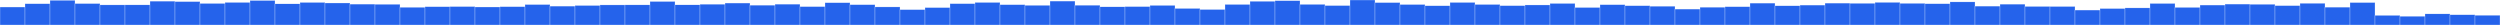
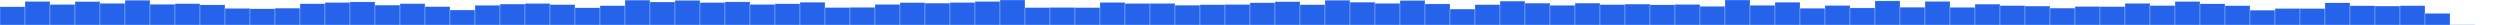
<svg xmlns="http://www.w3.org/2000/svg" preserveAspectRatio="none" viewBox="0 0 100 1">
-   <rect fill="#2563EB" height="0.719" stroke="#EFF6FF" stroke-width="0.01" width="1" x="0" y="0.281" />
-   <rect fill="#2563EB" height="0.85" stroke="#EFF6FF" stroke-width="0.01" width="1" x="1" y="0.15" />
-   <rect fill="#2563EB" height="0.988" stroke="#EFF6FF" stroke-width="0.01" width="1" x="2" y="0.012" />
-   <rect fill="#2563EB" height="0.857" stroke="#EFF6FF" stroke-width="0.01" width="1" x="3" y="0.143" />
-   <rect fill="#2563EB" height="0.803" stroke="#EFF6FF" stroke-width="0.01" width="1" x="4" y="0.197" />
-   <rect fill="#2563EB" height="0.804" stroke="#EFF6FF" stroke-width="0.01" width="1" x="5" y="0.196" />
-   <rect fill="#2563EB" height="0.954" stroke="#EFF6FF" stroke-width="0.01" width="1" x="6" y="0.046" />
-   <rect fill="#2563EB" height="0.935" stroke="#EFF6FF" stroke-width="0.01" width="1" x="7" y="0.065" />
-   <rect fill="#2563EB" height="0.862" stroke="#EFF6FF" stroke-width="0.01" width="1" x="8" y="0.138" />
-   <rect fill="#2563EB" height="0.903" stroke="#EFF6FF" stroke-width="0.01" width="1" x="9" y="0.097" />
-   <rect fill="#2563EB" height="0.98" stroke="#EFF6FF" stroke-width="0.01" width="1" x="10" y="0.02" />
-   <rect fill="#2563EB" height="0.845" stroke="#EFF6FF" stroke-width="0.01" width="1" x="11" y="0.155" />
-   <rect fill="#2563EB" height="0.902" stroke="#EFF6FF" stroke-width="0.01" width="1" x="12" y="0.098" />
-   <rect fill="#2563EB" height="0.88" stroke="#EFF6FF" stroke-width="0.01" width="1" x="13" y="0.12" />
-   <rect fill="#2563EB" height="0.836" stroke="#EFF6FF" stroke-width="0.01" width="1" x="14" y="0.164" />
-   <rect fill="#2563EB" height="0.828" stroke="#EFF6FF" stroke-width="0.01" width="1" x="15" y="0.172" />
-   <rect fill="#2563EB" height="0.708" stroke="#EFF6FF" stroke-width="0.01" width="1" x="16" y="0.292" />
-   <rect fill="#2563EB" height="0.731" stroke="#EFF6FF" stroke-width="0.01" width="1" x="17" y="0.269" />
-   <rect fill="#2563EB" height="0.737" stroke="#EFF6FF" stroke-width="0.01" width="1" x="18" y="0.263" />
-   <rect fill="#2563EB" height="0.72" stroke="#EFF6FF" stroke-width="0.01" width="1" x="19" y="0.28" />
-   <rect fill="#2563EB" height="0.732" stroke="#EFF6FF" stroke-width="0.01" width="1" x="20" y="0.268" />
-   <rect fill="#2563EB" height="0.818" stroke="#EFF6FF" stroke-width="0.01" width="1" x="21" y="0.182" />
-   <rect fill="#2563EB" height="0.756" stroke="#EFF6FF" stroke-width="0.01" width="1" x="22" y="0.244" />
-   <rect fill="#2563EB" height="0.78" stroke="#EFF6FF" stroke-width="0.01" width="1" x="23" y="0.22" />
-   <rect fill="#2563EB" height="0.802" stroke="#EFF6FF" stroke-width="0.01" width="1" x="24" y="0.198" />
-   <rect fill="#2563EB" height="0.804" stroke="#EFF6FF" stroke-width="0.01" width="1" x="25" y="0.196" />
-   <rect fill="#2563EB" height="0.94" stroke="#EFF6FF" stroke-width="0.01" width="1" x="26" y="0.06" />
-   <rect fill="#2563EB" height="0.805" stroke="#EFF6FF" stroke-width="0.01" width="1" x="27" y="0.195" />
-   <rect fill="#2563EB" height="0.831" stroke="#EFF6FF" stroke-width="0.01" width="1" x="28" y="0.169" />
-   <rect fill="#2563EB" height="0.878" stroke="#EFF6FF" stroke-width="0.01" width="1" x="29" y="0.122" />
-   <rect fill="#2563EB" height="0.793" stroke="#EFF6FF" stroke-width="0.01" width="1" x="30" y="0.207" />
-   <rect fill="#2563EB" height="0.834" stroke="#EFF6FF" stroke-width="0.01" width="1" x="31" y="0.166" />
-   <rect fill="#2563EB" height="0.735" stroke="#EFF6FF" stroke-width="0.01" width="1" x="32" y="0.265" />
-   <rect fill="#2563EB" height="0.891" stroke="#EFF6FF" stroke-width="0.01" width="1" x="33" y="0.109" />
-   <rect fill="#2563EB" height="0.812" stroke="#EFF6FF" stroke-width="0.01" width="1" x="34" y="0.188" />
-   <rect fill="#2563EB" height="0.722" stroke="#EFF6FF" stroke-width="0.01" width="1" x="35" y="0.278" />
-   <rect fill="#2563EB" height="0.614" stroke="#EFF6FF" stroke-width="0.01" width="1" x="36" y="0.386" />
-   <rect fill="#2563EB" height="0.696" stroke="#EFF6FF" stroke-width="0.01" width="1" x="37" y="0.304" />
-   <rect fill="#2563EB" height="0.853" stroke="#EFF6FF" stroke-width="0.01" width="1" x="38" y="0.147" />
-   <rect fill="#2563EB" height="0.902" stroke="#EFF6FF" stroke-width="0.01" width="1" x="39" y="0.098" />
-   <rect fill="#2563EB" height="0.812" stroke="#EFF6FF" stroke-width="0.01" width="1" x="40" y="0.188" />
-   <rect fill="#2563EB" height="0.787" stroke="#EFF6FF" stroke-width="0.01" width="1" x="41" y="0.213" />
-   <rect fill="#2563EB" height="0.957" stroke="#EFF6FF" stroke-width="0.01" width="1" x="42" y="0.043" />
-   <rect fill="#2563EB" height="0.791" stroke="#EFF6FF" stroke-width="0.01" width="1" x="43" y="0.209" />
-   <rect fill="#2563EB" height="0.726" stroke="#EFF6FF" stroke-width="0.01" width="1" x="44" y="0.274" />
-   <rect fill="#2563EB" height="0.736" stroke="#EFF6FF" stroke-width="0.01" width="1" x="45" y="0.264" />
-   <rect fill="#2563EB" height="0.784" stroke="#EFF6FF" stroke-width="0.01" width="1" x="46" y="0.216" />
-   <rect fill="#2563EB" height="0.662" stroke="#EFF6FF" stroke-width="0.01" width="1" x="47" y="0.338" />
-   <rect fill="#2563EB" height="0.62" stroke="#EFF6FF" stroke-width="0.01" width="1" x="48" y="0.38" />
-   <rect fill="#2563EB" height="0.822" stroke="#EFF6FF" stroke-width="0.01" width="1" x="49" y="0.178" />
-   <rect fill="#2563EB" height="0.948" stroke="#EFF6FF" stroke-width="0.01" width="1" x="50" y="0.052" />
-   <rect fill="#2563EB" height="0.972" stroke="#EFF6FF" stroke-width="0.01" width="1" x="51" y="0.028" />
-   <rect fill="#2563EB" height="0.825" stroke="#EFF6FF" stroke-width="0.01" width="1" x="52" y="0.175" />
-   <rect fill="#2563EB" height="0.777" stroke="#EFF6FF" stroke-width="0.01" width="1" x="53" y="0.223" />
-   <rect fill="#2563EB" height="1" stroke="#EFF6FF" stroke-width="0.01" width="1" x="54" y="0" />
-   <rect fill="#2563EB" height="0.896" stroke="#EFF6FF" stroke-width="0.01" width="1" x="55" y="0.104" />
-   <rect fill="#2563EB" height="0.819" stroke="#EFF6FF" stroke-width="0.01" width="1" x="56" y="0.181" />
-   <rect fill="#2563EB" height="0.769" stroke="#EFF6FF" stroke-width="0.01" width="1" x="57" y="0.231" />
-   <rect fill="#2563EB" height="0.902" stroke="#EFF6FF" stroke-width="0.01" width="1" x="58" y="0.098" />
-   <rect fill="#2563EB" height="0.821" stroke="#EFF6FF" stroke-width="0.01" width="1" x="59" y="0.179" />
-   <rect fill="#2563EB" height="0.773" stroke="#EFF6FF" stroke-width="0.01" width="1" x="60" y="0.227" />
-   <rect fill="#2563EB" height="0.801" stroke="#EFF6FF" stroke-width="0.01" width="1" x="61" y="0.199" />
-   <rect fill="#2563EB" height="0.862" stroke="#EFF6FF" stroke-width="0.01" width="1" x="62" y="0.138" />
-   <rect fill="#2563EB" height="0.7" stroke="#EFF6FF" stroke-width="0.01" width="1" x="63" y="0.3" />
-   <rect fill="#2563EB" height="0.812" stroke="#EFF6FF" stroke-width="0.01" width="1" x="64" y="0.188" />
-   <rect fill="#2563EB" height="0.771" stroke="#EFF6FF" stroke-width="0.01" width="1" x="65" y="0.229" />
-   <rect fill="#2563EB" height="0.751" stroke="#EFF6FF" stroke-width="0.01" width="1" x="66" y="0.249" />
-   <rect fill="#2563EB" height="0.637" stroke="#EFF6FF" stroke-width="0.01" width="1" x="67" y="0.363" />
-   <rect fill="#2563EB" height="0.711" stroke="#EFF6FF" stroke-width="0.01" width="1" x="68" y="0.289" />
-   <rect fill="#2563EB" height="0.731" stroke="#EFF6FF" stroke-width="0.01" width="1" x="69" y="0.269" />
-   <rect fill="#2563EB" height="0.876" stroke="#EFF6FF" stroke-width="0.01" width="1" x="70" y="0.124" />
-   <rect fill="#2563EB" height="0.768" stroke="#EFF6FF" stroke-width="0.01" width="1" x="71" y="0.232" />
-   <rect fill="#2563EB" height="0.797" stroke="#EFF6FF" stroke-width="0.01" width="1" x="72" y="0.203" />
-   <rect fill="#2563EB" height="0.876" stroke="#EFF6FF" stroke-width="0.01" width="1" x="73" y="0.124" />
-   <rect fill="#2563EB" height="0.867" stroke="#EFF6FF" stroke-width="0.01" width="1" x="74" y="0.133" />
-   <rect fill="#2563EB" height="0.905" stroke="#EFF6FF" stroke-width="0.01" width="1" x="75" y="0.095" />
-   <rect fill="#2563EB" height="0.866" stroke="#EFF6FF" stroke-width="0.01" width="1" x="76" y="0.134" />
-   <rect fill="#2563EB" height="0.85" stroke="#EFF6FF" stroke-width="0.01" width="1" x="77" y="0.15" />
-   <rect fill="#2563EB" height="0.923" stroke="#EFF6FF" stroke-width="0.01" width="1" x="78" y="0.077" />
-   <rect fill="#2563EB" height="0.756" stroke="#EFF6FF" stroke-width="0.01" width="1" x="79" y="0.244" />
-   <rect fill="#2563EB" height="0.834" stroke="#EFF6FF" stroke-width="0.01" width="1" x="80" y="0.166" />
-   <rect fill="#2563EB" height="0.742" stroke="#EFF6FF" stroke-width="0.01" width="1" x="81" y="0.258" />
-   <rect fill="#2563EB" height="0.74" stroke="#EFF6FF" stroke-width="0.01" width="1" x="82" y="0.26" />
-   <rect fill="#2563EB" height="0.598" stroke="#EFF6FF" stroke-width="0.01" width="1" x="83" y="0.402" />
-   <rect fill="#2563EB" height="0.658" stroke="#EFF6FF" stroke-width="0.01" width="1" x="84" y="0.342" />
-   <rect fill="#2563EB" height="0.683" stroke="#EFF6FF" stroke-width="0.01" width="1" x="85" y="0.317" />
-   <rect fill="#2563EB" height="0.861" stroke="#EFF6FF" stroke-width="0.01" width="1" x="86" y="0.139" />
-   <rect fill="#2563EB" height="0.704" stroke="#EFF6FF" stroke-width="0.01" width="1" x="87" y="0.296" />
-   <rect fill="#2563EB" height="0.798" stroke="#EFF6FF" stroke-width="0.01" width="1" x="88" y="0.202" />
-   <rect fill="#2563EB" height="0.837" stroke="#EFF6FF" stroke-width="0.01" width="1" x="89" y="0.163" />
-   <rect fill="#2563EB" height="0.828" stroke="#EFF6FF" stroke-width="0.01" width="1" x="90" y="0.172" />
-   <rect fill="#2563EB" height="0.774" stroke="#EFF6FF" stroke-width="0.01" width="1" x="91" y="0.226" />
-   <rect fill="#2563EB" height="0.868" stroke="#EFF6FF" stroke-width="0.01" width="1" x="92" y="0.132" />
-   <rect fill="#2563EB" height="0.714" stroke="#EFF6FF" stroke-width="0.01" width="1" x="93" y="0.286" />
-   <rect fill="#2563EB" height="0.897" stroke="#EFF6FF" stroke-width="0.01" width="1" x="94" y="0.103" />
-   <rect fill="#2563EB" height="0.385" stroke="#EFF6FF" stroke-width="0.01" width="1" x="95" y="0.615" />
-   <rect fill="#2563EB" height="0.349" stroke="#EFF6FF" stroke-width="0.01" width="1" x="96" y="0.651" />
-   <rect fill="#2563EB" height="0.444" stroke="#EFF6FF" stroke-width="0.01" width="1" x="97" y="0.556" />
-   <rect fill="#2563EB" height="0.409" stroke="#EFF6FF" stroke-width="0.01" width="1" x="98" y="0.591" />
-   <rect fill="#2563EB" height="0.389" stroke="#EFF6FF" stroke-width="0.01" width="1" x="99" y="0.611" />
+   <rect fill="#2563EB" height="0.727" stroke="#EFF6FF" stroke-width="0.01" width="1" x="0" y="0.273" />
+   <rect fill="#2563EB" height="0.942" stroke="#EFF6FF" stroke-width="0.01" width="1" x="1" y="0.058" />
+   <rect fill="#2563EB" height="0.821" stroke="#EFF6FF" stroke-width="0.01" width="1" x="2" y="0.179" />
+   <rect fill="#2563EB" height="0.935" stroke="#EFF6FF" stroke-width="0.01" width="1" x="3" y="0.065" />
+   <rect fill="#2563EB" height="0.867" stroke="#EFF6FF" stroke-width="0.01" width="1" x="4" y="0.133" />
+   <rect fill="#2563EB" height="0.993" stroke="#EFF6FF" stroke-width="0.01" width="1" x="5" y="0.007" />
+   <rect fill="#2563EB" height="0.83" stroke="#EFF6FF" stroke-width="0.01" width="1" x="6" y="0.17" />
+   <rect fill="#2563EB" height="0.851" stroke="#EFF6FF" stroke-width="0.01" width="1" x="7" y="0.149" />
+   <rect fill="#2563EB" height="0.804" stroke="#EFF6FF" stroke-width="0.01" width="1" x="8" y="0.196" />
+   <rect fill="#2563EB" height="0.665" stroke="#EFF6FF" stroke-width="0.01" width="1" x="9" y="0.335" />
+   <rect fill="#2563EB" height="0.646" stroke="#EFF6FF" stroke-width="0.01" width="1" x="10" y="0.354" />
+   <rect fill="#2563EB" height="0.676" stroke="#EFF6FF" stroke-width="0.01" width="1" x="11" y="0.324" />
+   <rect fill="#2563EB" height="0.849" stroke="#EFF6FF" stroke-width="0.01" width="1" x="12" y="0.151" />
+   <rect fill="#2563EB" height="0.9" stroke="#EFF6FF" stroke-width="0.01" width="1" x="13" y="0.1" />
+   <rect fill="#2563EB" height="0.923" stroke="#EFF6FF" stroke-width="0.01" width="1" x="14" y="0.077" />
+   <rect fill="#2563EB" height="0.797" stroke="#EFF6FF" stroke-width="0.01" width="1" x="15" y="0.203" />
+   <rect fill="#2563EB" height="0.853" stroke="#EFF6FF" stroke-width="0.01" width="1" x="16" y="0.147" />
+   <rect fill="#2563EB" height="0.734" stroke="#EFF6FF" stroke-width="0.01" width="1" x="17" y="0.266" />
+   <rect fill="#2563EB" height="0.6" stroke="#EFF6FF" stroke-width="0.01" width="1" x="18" y="0.4" />
+   <rect fill="#2563EB" height="0.789" stroke="#EFF6FF" stroke-width="0.01" width="1" x="19" y="0.211" />
+   <rect fill="#2563EB" height="0.838" stroke="#EFF6FF" stroke-width="0.01" width="1" x="20" y="0.162" />
+   <rect fill="#2563EB" height="0.861" stroke="#EFF6FF" stroke-width="0.01" width="1" x="21" y="0.139" />
+   <rect fill="#2563EB" height="0.815" stroke="#EFF6FF" stroke-width="0.01" width="1" x="22" y="0.185" />
+   <rect fill="#2563EB" height="0.687" stroke="#EFF6FF" stroke-width="0.01" width="1" x="23" y="0.313" />
+   <rect fill="#2563EB" height="0.773" stroke="#EFF6FF" stroke-width="0.01" width="1" x="24" y="0.227" />
+   <rect fill="#2563EB" height="0.997" stroke="#EFF6FF" stroke-width="0.01" width="1" x="25" y="0.003" />
+   <rect fill="#2563EB" height="0.921" stroke="#EFF6FF" stroke-width="0.01" width="1" x="26" y="0.079" />
+   <rect fill="#2563EB" height="0.986" stroke="#EFF6FF" stroke-width="0.01" width="1" x="27" y="0.014" />
+   <rect fill="#2563EB" height="0.898" stroke="#EFF6FF" stroke-width="0.01" width="1" x="28" y="0.102" />
+   <rect fill="#2563EB" height="0.924" stroke="#EFF6FF" stroke-width="0.01" width="1" x="29" y="0.076" />
+   <rect fill="#2563EB" height="0.823" stroke="#EFF6FF" stroke-width="0.01" width="1" x="30" y="0.177" />
+   <rect fill="#2563EB" height="0.847" stroke="#EFF6FF" stroke-width="0.01" width="1" x="31" y="0.153" />
+   <rect fill="#2563EB" height="0.912" stroke="#EFF6FF" stroke-width="0.01" width="1" x="32" y="0.088" />
+   <rect fill="#2563EB" height="0.698" stroke="#EFF6FF" stroke-width="0.01" width="1" x="33" y="0.302" />
+   <rect fill="#2563EB" height="0.707" stroke="#EFF6FF" stroke-width="0.01" width="1" x="34" y="0.293" />
+   <rect fill="#2563EB" height="0.824" stroke="#EFF6FF" stroke-width="0.01" width="1" x="35" y="0.176" />
+   <rect fill="#2563EB" height="0.895" stroke="#EFF6FF" stroke-width="0.01" width="1" x="36" y="0.105" />
+   <rect fill="#2563EB" height="0.876" stroke="#EFF6FF" stroke-width="0.01" width="1" x="37" y="0.124" />
+   <rect fill="#2563EB" height="0.9" stroke="#EFF6FF" stroke-width="0.01" width="1" x="38" y="0.1" />
+   <rect fill="#2563EB" height="0.943" stroke="#EFF6FF" stroke-width="0.01" width="1" x="39" y="0.057" />
+   <rect fill="#2563EB" height="1" stroke="#EFF6FF" stroke-width="0.01" width="1" x="40" y="0" />
+   <rect fill="#2563EB" height="0.696" stroke="#EFF6FF" stroke-width="0.01" width="1" x="41" y="0.304" />
+   <rect fill="#2563EB" height="0.702" stroke="#EFF6FF" stroke-width="0.01" width="1" x="42" y="0.298" />
+   <rect fill="#2563EB" height="0.695" stroke="#EFF6FF" stroke-width="0.01" width="1" x="43" y="0.305" />
+   <rect fill="#2563EB" height="0.904" stroke="#EFF6FF" stroke-width="0.01" width="1" x="44" y="0.096" />
+   <rect fill="#2563EB" height="0.862" stroke="#EFF6FF" stroke-width="0.01" width="1" x="45" y="0.138" />
+   <rect fill="#2563EB" height="0.863" stroke="#EFF6FF" stroke-width="0.01" width="1" x="46" y="0.137" />
+   <rect fill="#2563EB" height="0.794" stroke="#EFF6FF" stroke-width="0.01" width="1" x="47" y="0.206" />
+   <rect fill="#2563EB" height="0.811" stroke="#EFF6FF" stroke-width="0.01" width="1" x="48" y="0.189" />
+   <rect fill="#2563EB" height="0.82" stroke="#EFF6FF" stroke-width="0.01" width="1" x="49" y="0.18" />
+   <rect fill="#2563EB" height="0.889" stroke="#EFF6FF" stroke-width="0.01" width="1" x="50" y="0.111" />
+   <rect fill="#2563EB" height="0.932" stroke="#EFF6FF" stroke-width="0.01" width="1" x="51" y="0.068" />
+   <rect fill="#2563EB" height="0.811" stroke="#EFF6FF" stroke-width="0.01" width="1" x="52" y="0.189" />
+   <rect fill="#2563EB" height="0.993" stroke="#EFF6FF" stroke-width="0.01" width="1" x="53" y="0.007" />
+   <rect fill="#2563EB" height="0.915" stroke="#EFF6FF" stroke-width="0.01" width="1" x="54" y="0.085" />
+   <rect fill="#2563EB" height="0.867" stroke="#EFF6FF" stroke-width="0.01" width="1" x="55" y="0.133" />
+   <rect fill="#2563EB" height="0.981" stroke="#EFF6FF" stroke-width="0.01" width="1" x="56" y="0.019" />
+   <rect fill="#2563EB" height="0.842" stroke="#EFF6FF" stroke-width="0.01" width="1" x="57" y="0.158" />
+   <rect fill="#2563EB" height="0.638" stroke="#EFF6FF" stroke-width="0.01" width="1" x="58" y="0.362" />
+   <rect fill="#2563EB" height="0.812" stroke="#EFF6FF" stroke-width="0.01" width="1" x="59" y="0.188" />
+   <rect fill="#2563EB" height="0.956" stroke="#EFF6FF" stroke-width="0.01" width="1" x="60" y="0.044" />
+   <rect fill="#2563EB" height="0.876" stroke="#EFF6FF" stroke-width="0.01" width="1" x="61" y="0.124" />
+   <rect fill="#2563EB" height="0.788" stroke="#EFF6FF" stroke-width="0.01" width="1" x="62" y="0.212" />
+   <rect fill="#2563EB" height="0.877" stroke="#EFF6FF" stroke-width="0.01" width="1" x="63" y="0.123" />
+   <rect fill="#2563EB" height="0.814" stroke="#EFF6FF" stroke-width="0.01" width="1" x="64" y="0.186" />
+   <rect fill="#2563EB" height="0.837" stroke="#EFF6FF" stroke-width="0.01" width="1" x="65" y="0.163" />
+   <rect fill="#2563EB" height="0.805" stroke="#EFF6FF" stroke-width="0.01" width="1" x="66" y="0.195" />
+   <rect fill="#2563EB" height="0.823" stroke="#EFF6FF" stroke-width="0.01" width="1" x="67" y="0.177" />
+   <rect fill="#2563EB" height="0.748" stroke="#EFF6FF" stroke-width="0.01" width="1" x="68" y="0.252" />
+   <rect fill="#2563EB" height="1" stroke="#EFF6FF" stroke-width="0.01" width="1" x="69" y="0" />
+   <rect fill="#2563EB" height="0.789" stroke="#EFF6FF" stroke-width="0.01" width="1" x="70" y="0.211" />
+   <rect fill="#2563EB" height="0.912" stroke="#EFF6FF" stroke-width="0.01" width="1" x="71" y="0.088" />
+   <rect fill="#2563EB" height="0.671" stroke="#EFF6FF" stroke-width="0.01" width="1" x="72" y="0.329" />
+   <rect fill="#2563EB" height="0.779" stroke="#EFF6FF" stroke-width="0.01" width="1" x="73" y="0.221" />
+   <rect fill="#2563EB" height="0.682" stroke="#EFF6FF" stroke-width="0.01" width="1" x="74" y="0.318" />
+   <rect fill="#2563EB" height="0.963" stroke="#EFF6FF" stroke-width="0.01" width="1" x="75" y="0.037" />
+   <rect fill="#2563EB" height="0.712" stroke="#EFF6FF" stroke-width="0.01" width="1" x="76" y="0.288" />
+   <rect fill="#2563EB" height="0.944" stroke="#EFF6FF" stroke-width="0.01" width="1" x="77" y="0.056" />
+   <rect fill="#2563EB" height="0.707" stroke="#EFF6FF" stroke-width="0.01" width="1" x="78" y="0.293" />
+   <rect fill="#2563EB" height="0.836" stroke="#EFF6FF" stroke-width="0.01" width="1" x="79" y="0.164" />
+   <rect fill="#2563EB" height="0.775" stroke="#EFF6FF" stroke-width="0.01" width="1" x="80" y="0.225" />
+   <rect fill="#2563EB" height="0.758" stroke="#EFF6FF" stroke-width="0.01" width="1" x="81" y="0.242" />
+   <rect fill="#2563EB" height="0.677" stroke="#EFF6FF" stroke-width="0.01" width="1" x="82" y="0.323" />
+   <rect fill="#2563EB" height="0.74" stroke="#EFF6FF" stroke-width="0.01" width="1" x="83" y="0.26" />
+   <rect fill="#2563EB" height="0.734" stroke="#EFF6FF" stroke-width="0.01" width="1" x="84" y="0.266" />
+   <rect fill="#2563EB" height="0.866" stroke="#EFF6FF" stroke-width="0.01" width="1" x="85" y="0.134" />
+   <rect fill="#2563EB" height="0.777" stroke="#EFF6FF" stroke-width="0.01" width="1" x="86" y="0.223" />
+   <rect fill="#2563EB" height="0.94" stroke="#EFF6FF" stroke-width="0.01" width="1" x="87" y="0.06" />
+   <rect fill="#2563EB" height="0.846" stroke="#EFF6FF" stroke-width="0.01" width="1" x="88" y="0.154" />
+   <rect fill="#2563EB" height="0.77" stroke="#EFF6FF" stroke-width="0.01" width="1" x="89" y="0.23" />
+   <rect fill="#2563EB" height="0.595" stroke="#EFF6FF" stroke-width="0.01" width="1" x="90" y="0.405" />
+   <rect fill="#2563EB" height="0.66" stroke="#EFF6FF" stroke-width="0.01" width="1" x="91" y="0.34" />
+   <rect fill="#2563EB" height="0.658" stroke="#EFF6FF" stroke-width="0.01" width="1" x="92" y="0.342" />
+   <rect fill="#2563EB" height="0.885" stroke="#EFF6FF" stroke-width="0.01" width="1" x="93" y="0.115" />
+   <rect fill="#2563EB" height="0.769" stroke="#EFF6FF" stroke-width="0.01" width="1" x="94" y="0.231" />
+   <rect fill="#2563EB" height="0.759" stroke="#EFF6FF" stroke-width="0.01" width="1" x="95" y="0.241" />
+   <rect fill="#2563EB" height="0.771" stroke="#EFF6FF" stroke-width="0.01" width="1" x="96" y="0.229" />
+   <rect fill="#2563EB" height="0.466" stroke="#EFF6FF" stroke-width="0.01" width="1" x="97" y="0.534" />
+   <rect fill="#2563EB" height="0.008" stroke="#EFF6FF" stroke-width="0.01" width="1" x="98" y="0.992" />
+   <rect fill="#2563EB" height="0" stroke="#EFF6FF" stroke-width="0.01" width="1" x="99" y="1" />
</svg>
